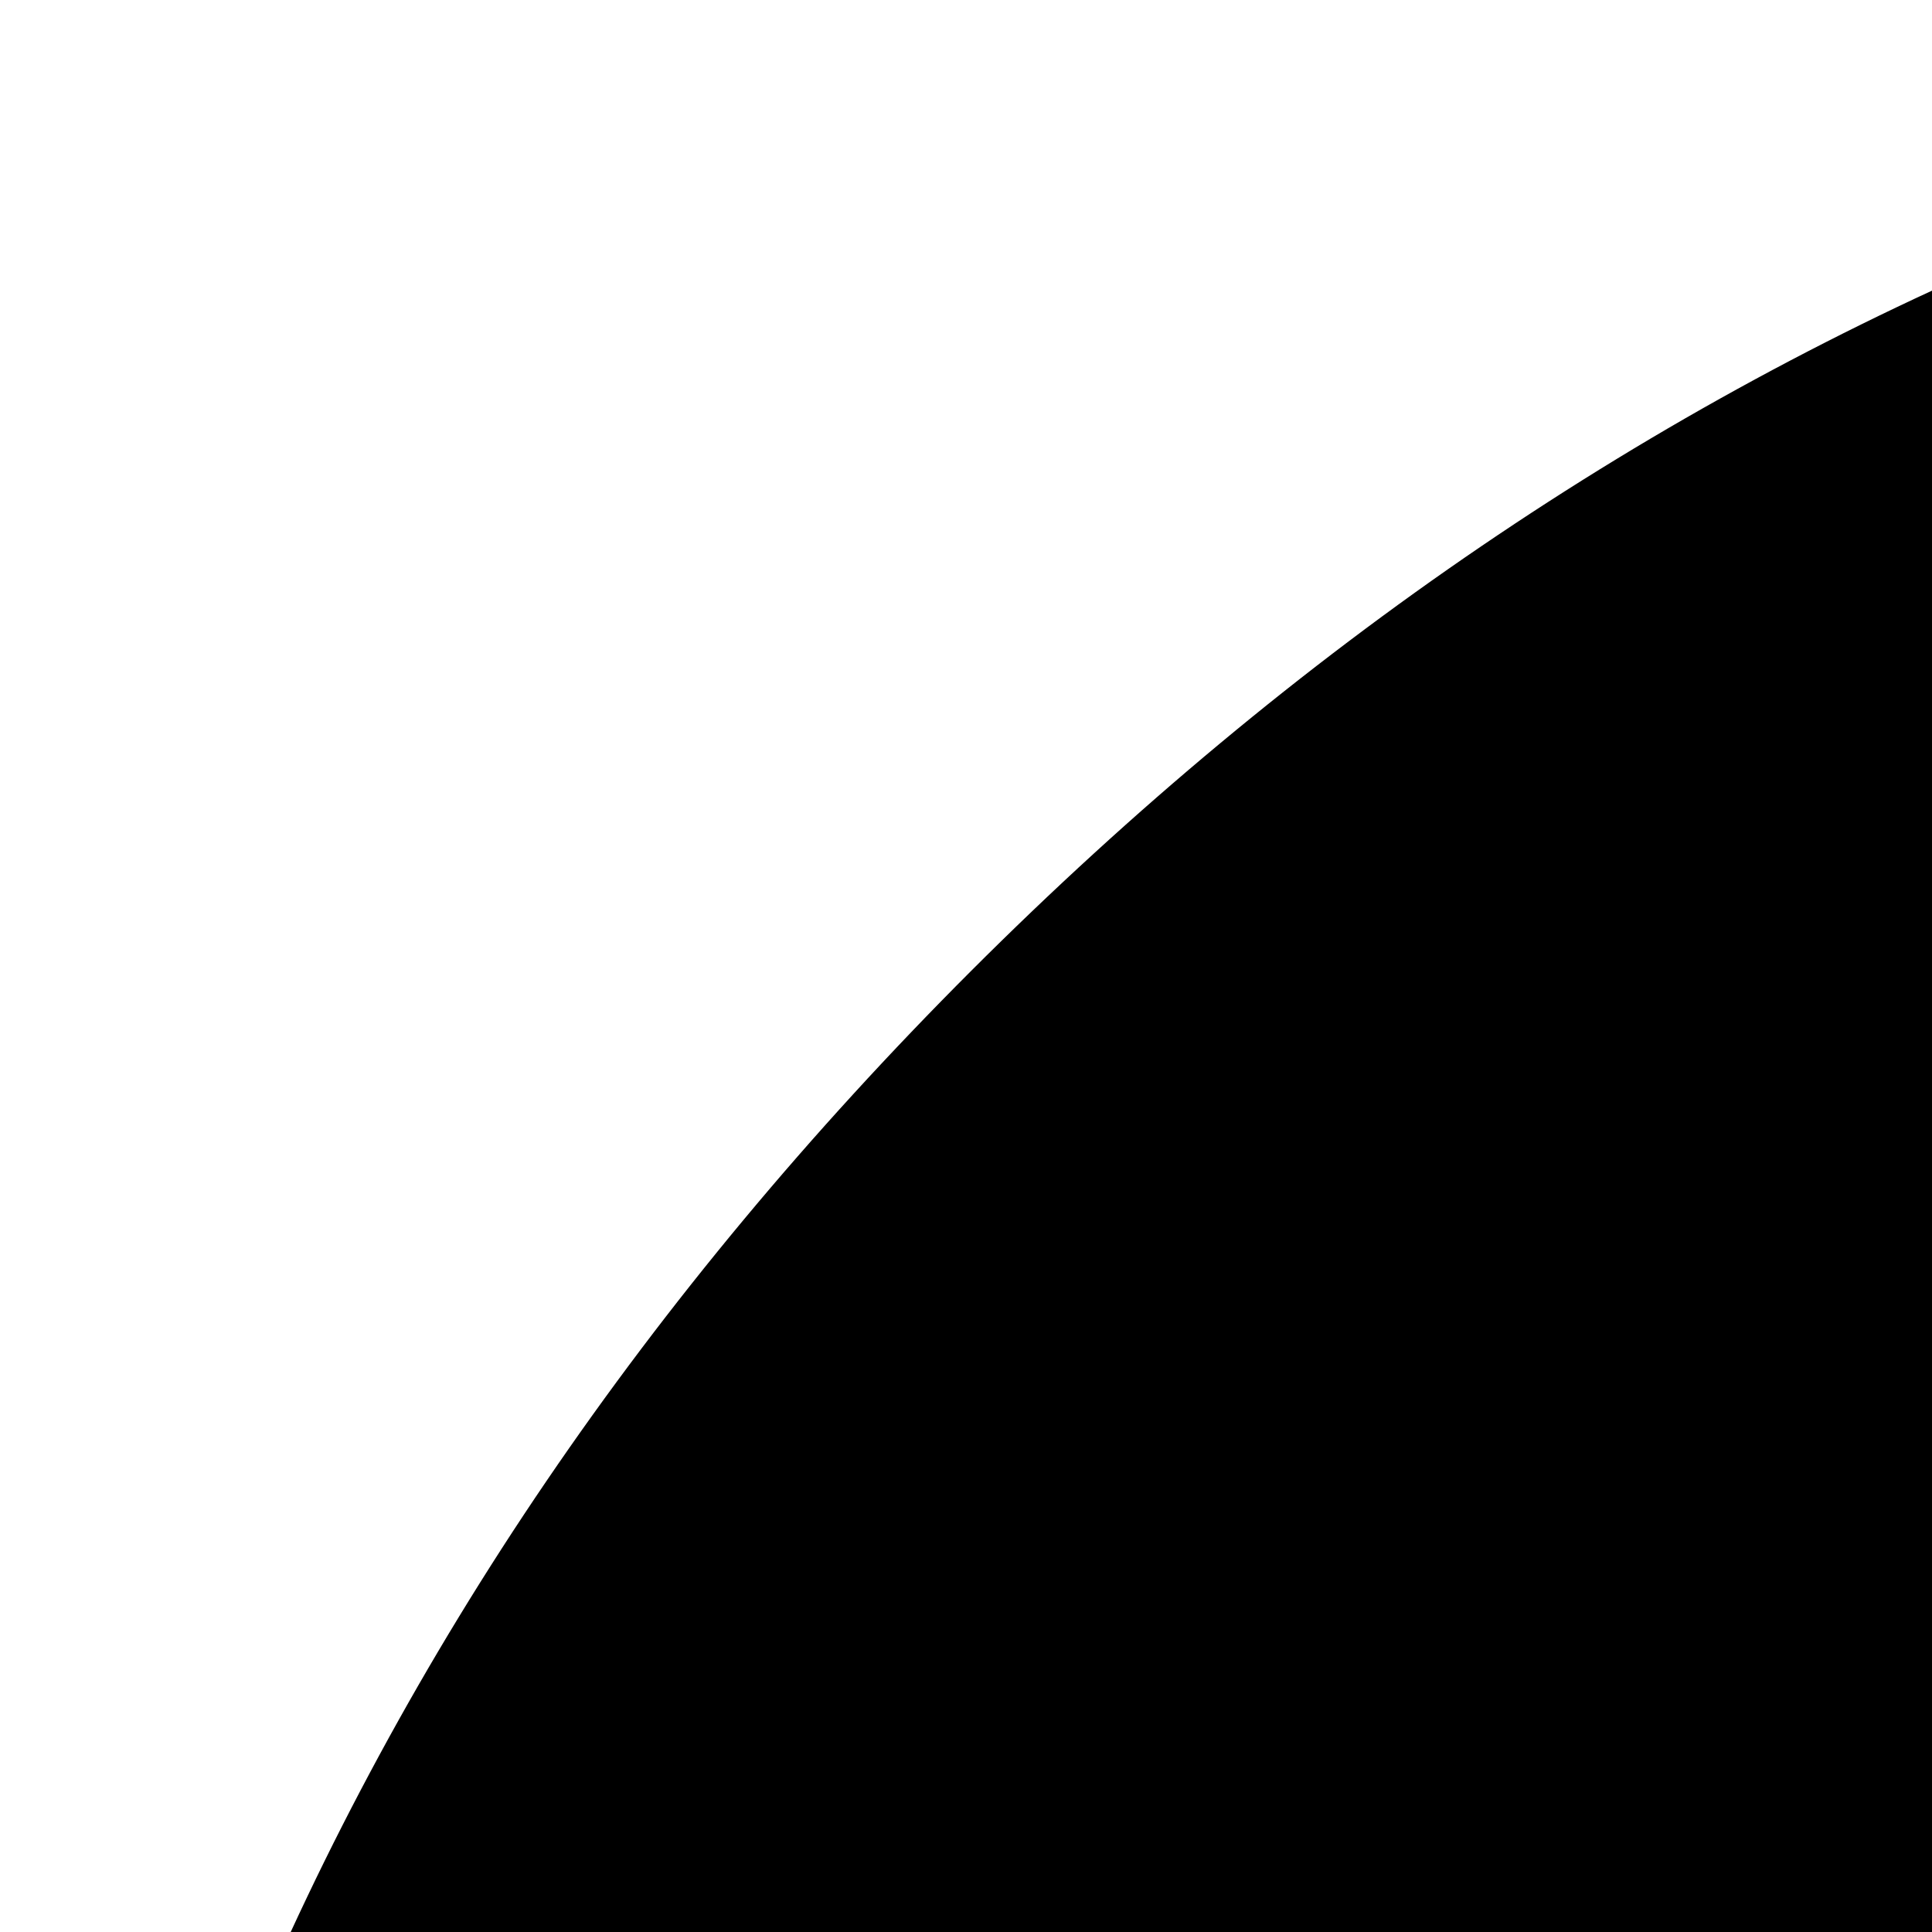
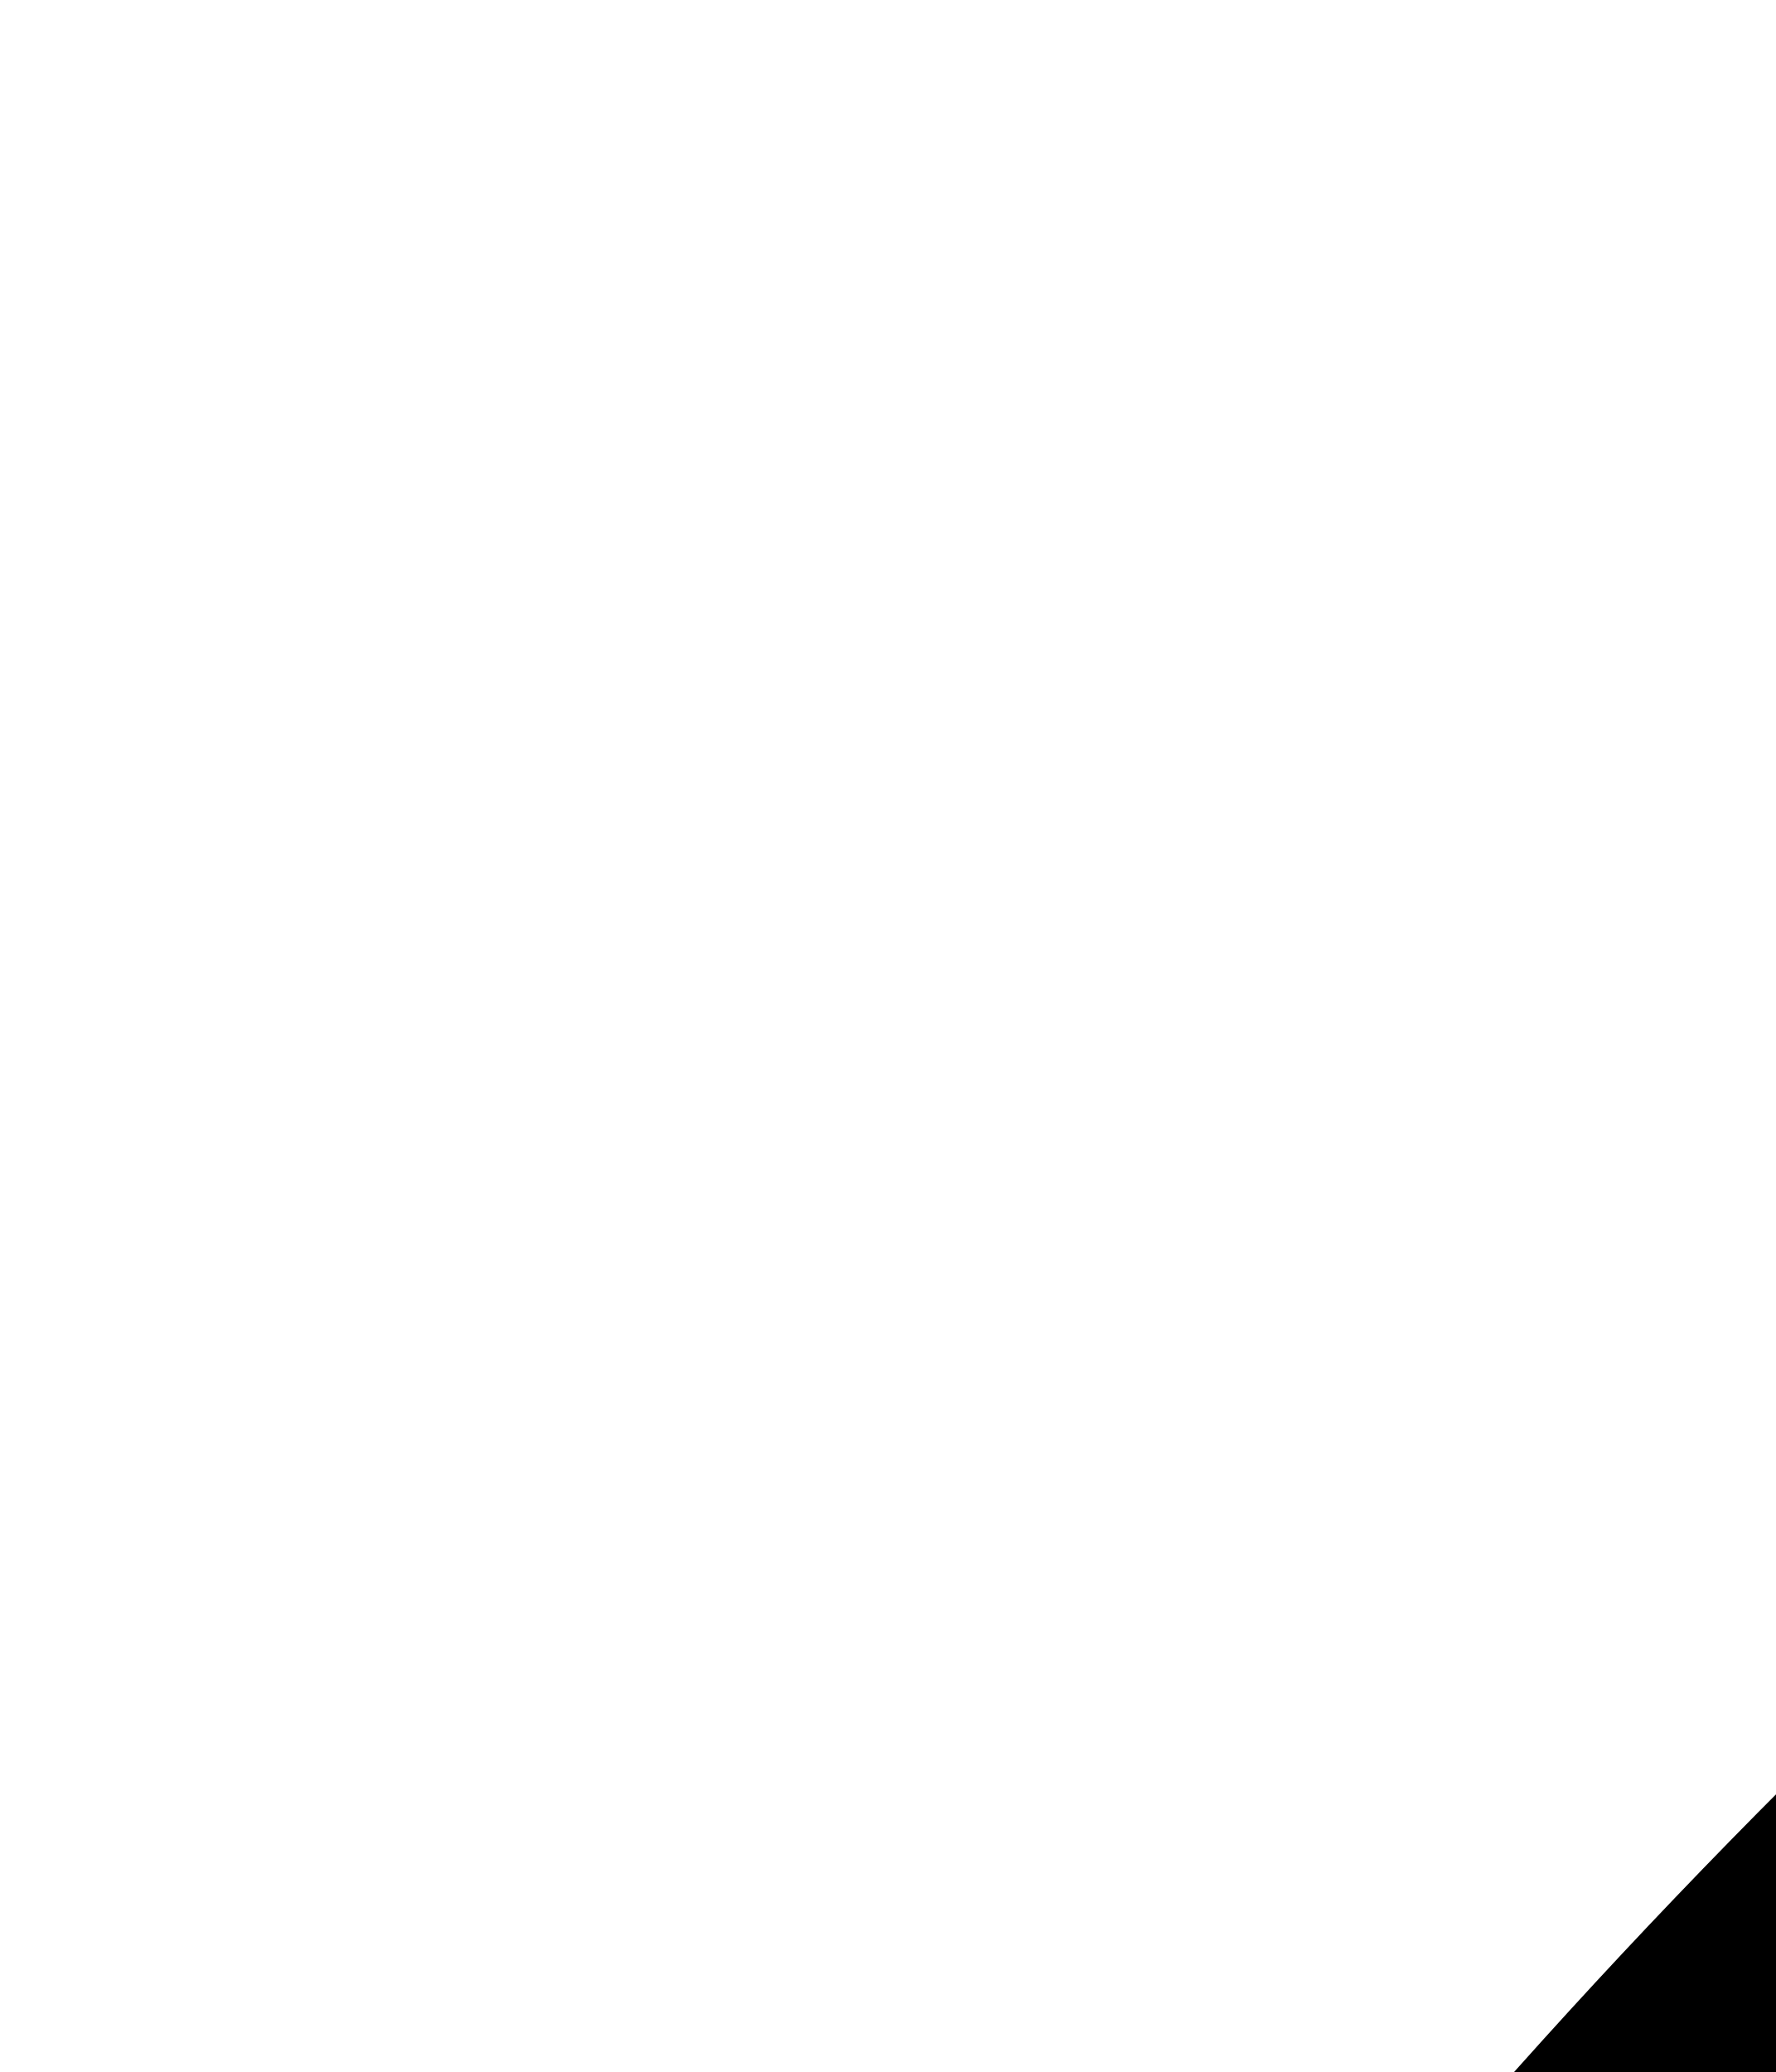
- <svg xmlns="http://www.w3.org/2000/svg" x="0px" y="0px" width="48" height="48" viewBox="0 0 48 48">
+ <svg xmlns="http://www.w3.org/2000/svg" x="0px" y="0px" width="24" height="28" viewBox="0 0 24 28">
  <g>
    <path d="M414.41,24.123C398.333,8.042,378.963,0,356.315,0H82.228C59.58,0,40.21,8.042,24.126,24.123   C8.045,40.207,0.003,59.576,0.003,82.225v274.084c0,22.647,8.042,42.018,24.123,58.102c16.084,16.084,35.454,24.126,58.102,24.126   h274.084c22.648,0,42.018-8.042,58.095-24.126c16.084-16.084,24.126-35.454,24.126-58.102V82.225   C438.532,59.576,430.49,40.204,414.41,24.123z M373.155,225.548h-49.963V406.84h-74.802V225.548H210.99V163.02h37.401v-37.402   c0-26.838,6.283-47.107,18.843-60.813c12.559-13.706,33.304-20.555,62.242-20.555h49.963v62.526h-31.401   c-10.663,0-17.467,1.853-20.417,5.568c-2.949,3.711-4.428,10.23-4.428,19.558v31.119h56.534L373.155,225.548z" />
  </g>
  <g>
</g>
  <g>
</g>
  <g>
</g>
  <g>
</g>
  <g>
</g>
  <g>
</g>
  <g>
</g>
  <g>
</g>
  <g>
</g>
  <g>
</g>
  <g>
</g>
  <g>
</g>
  <g>
</g>
  <g>
</g>
  <g>
</g>
</svg>
